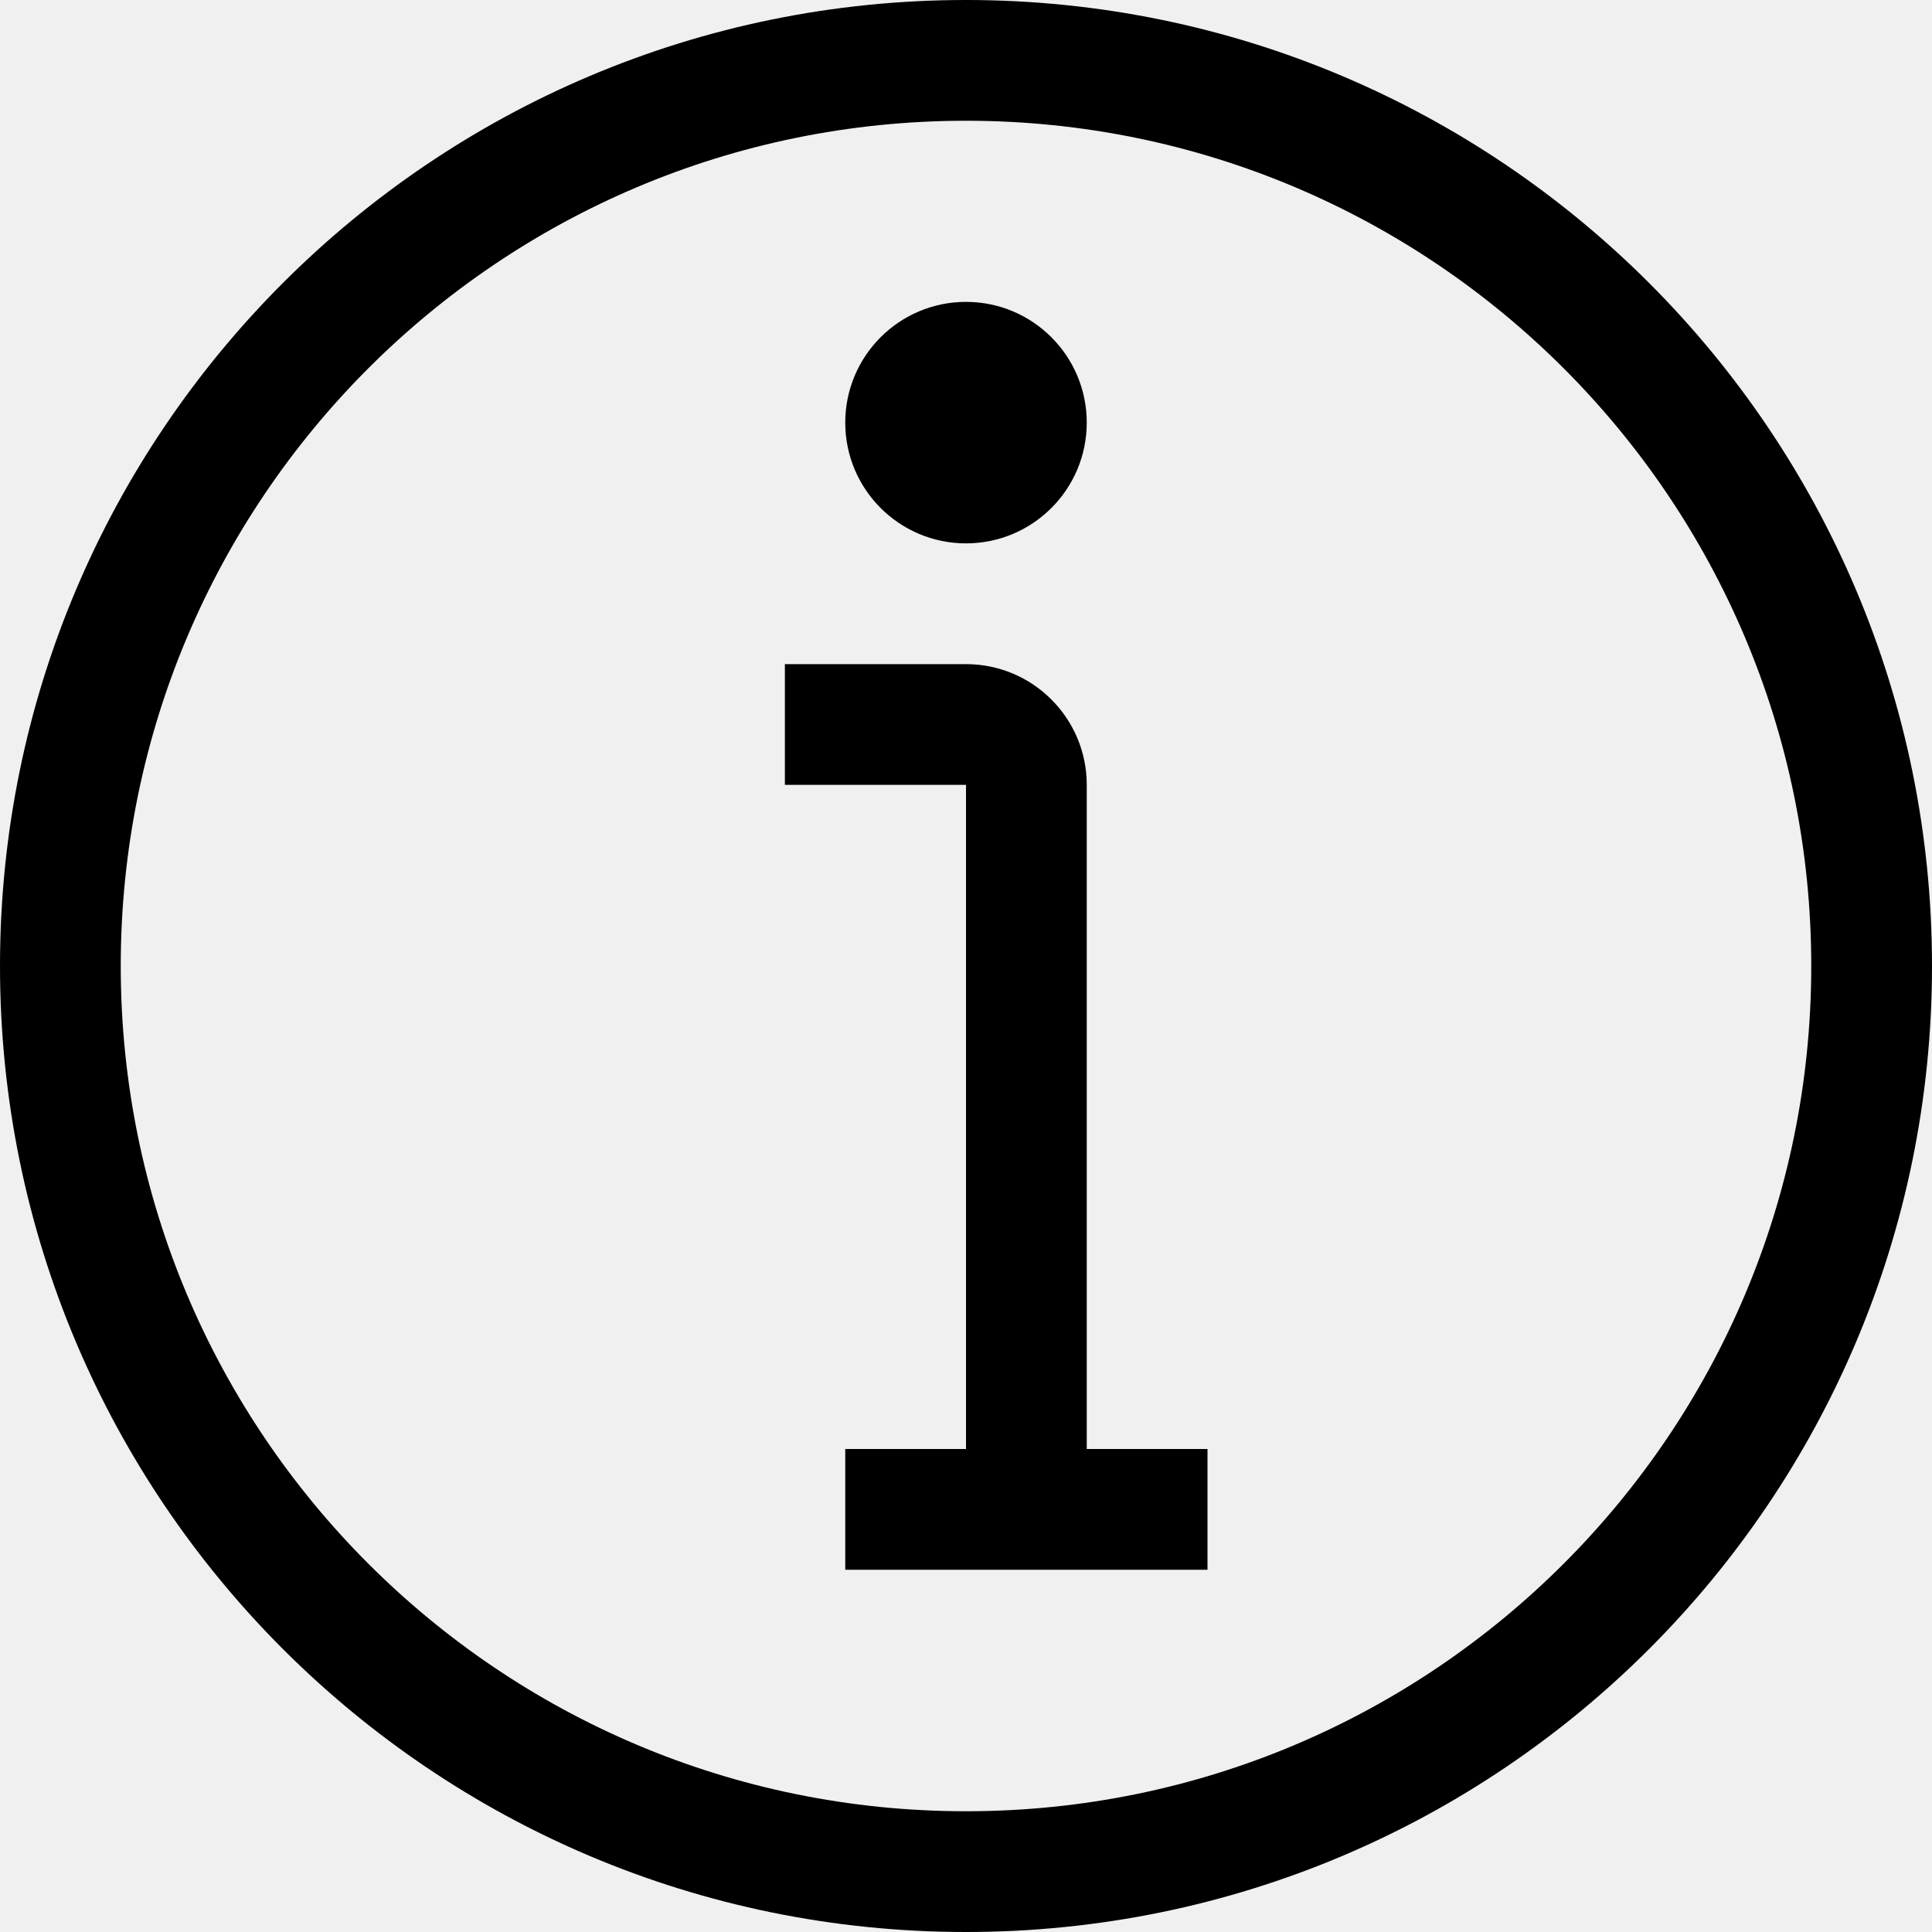
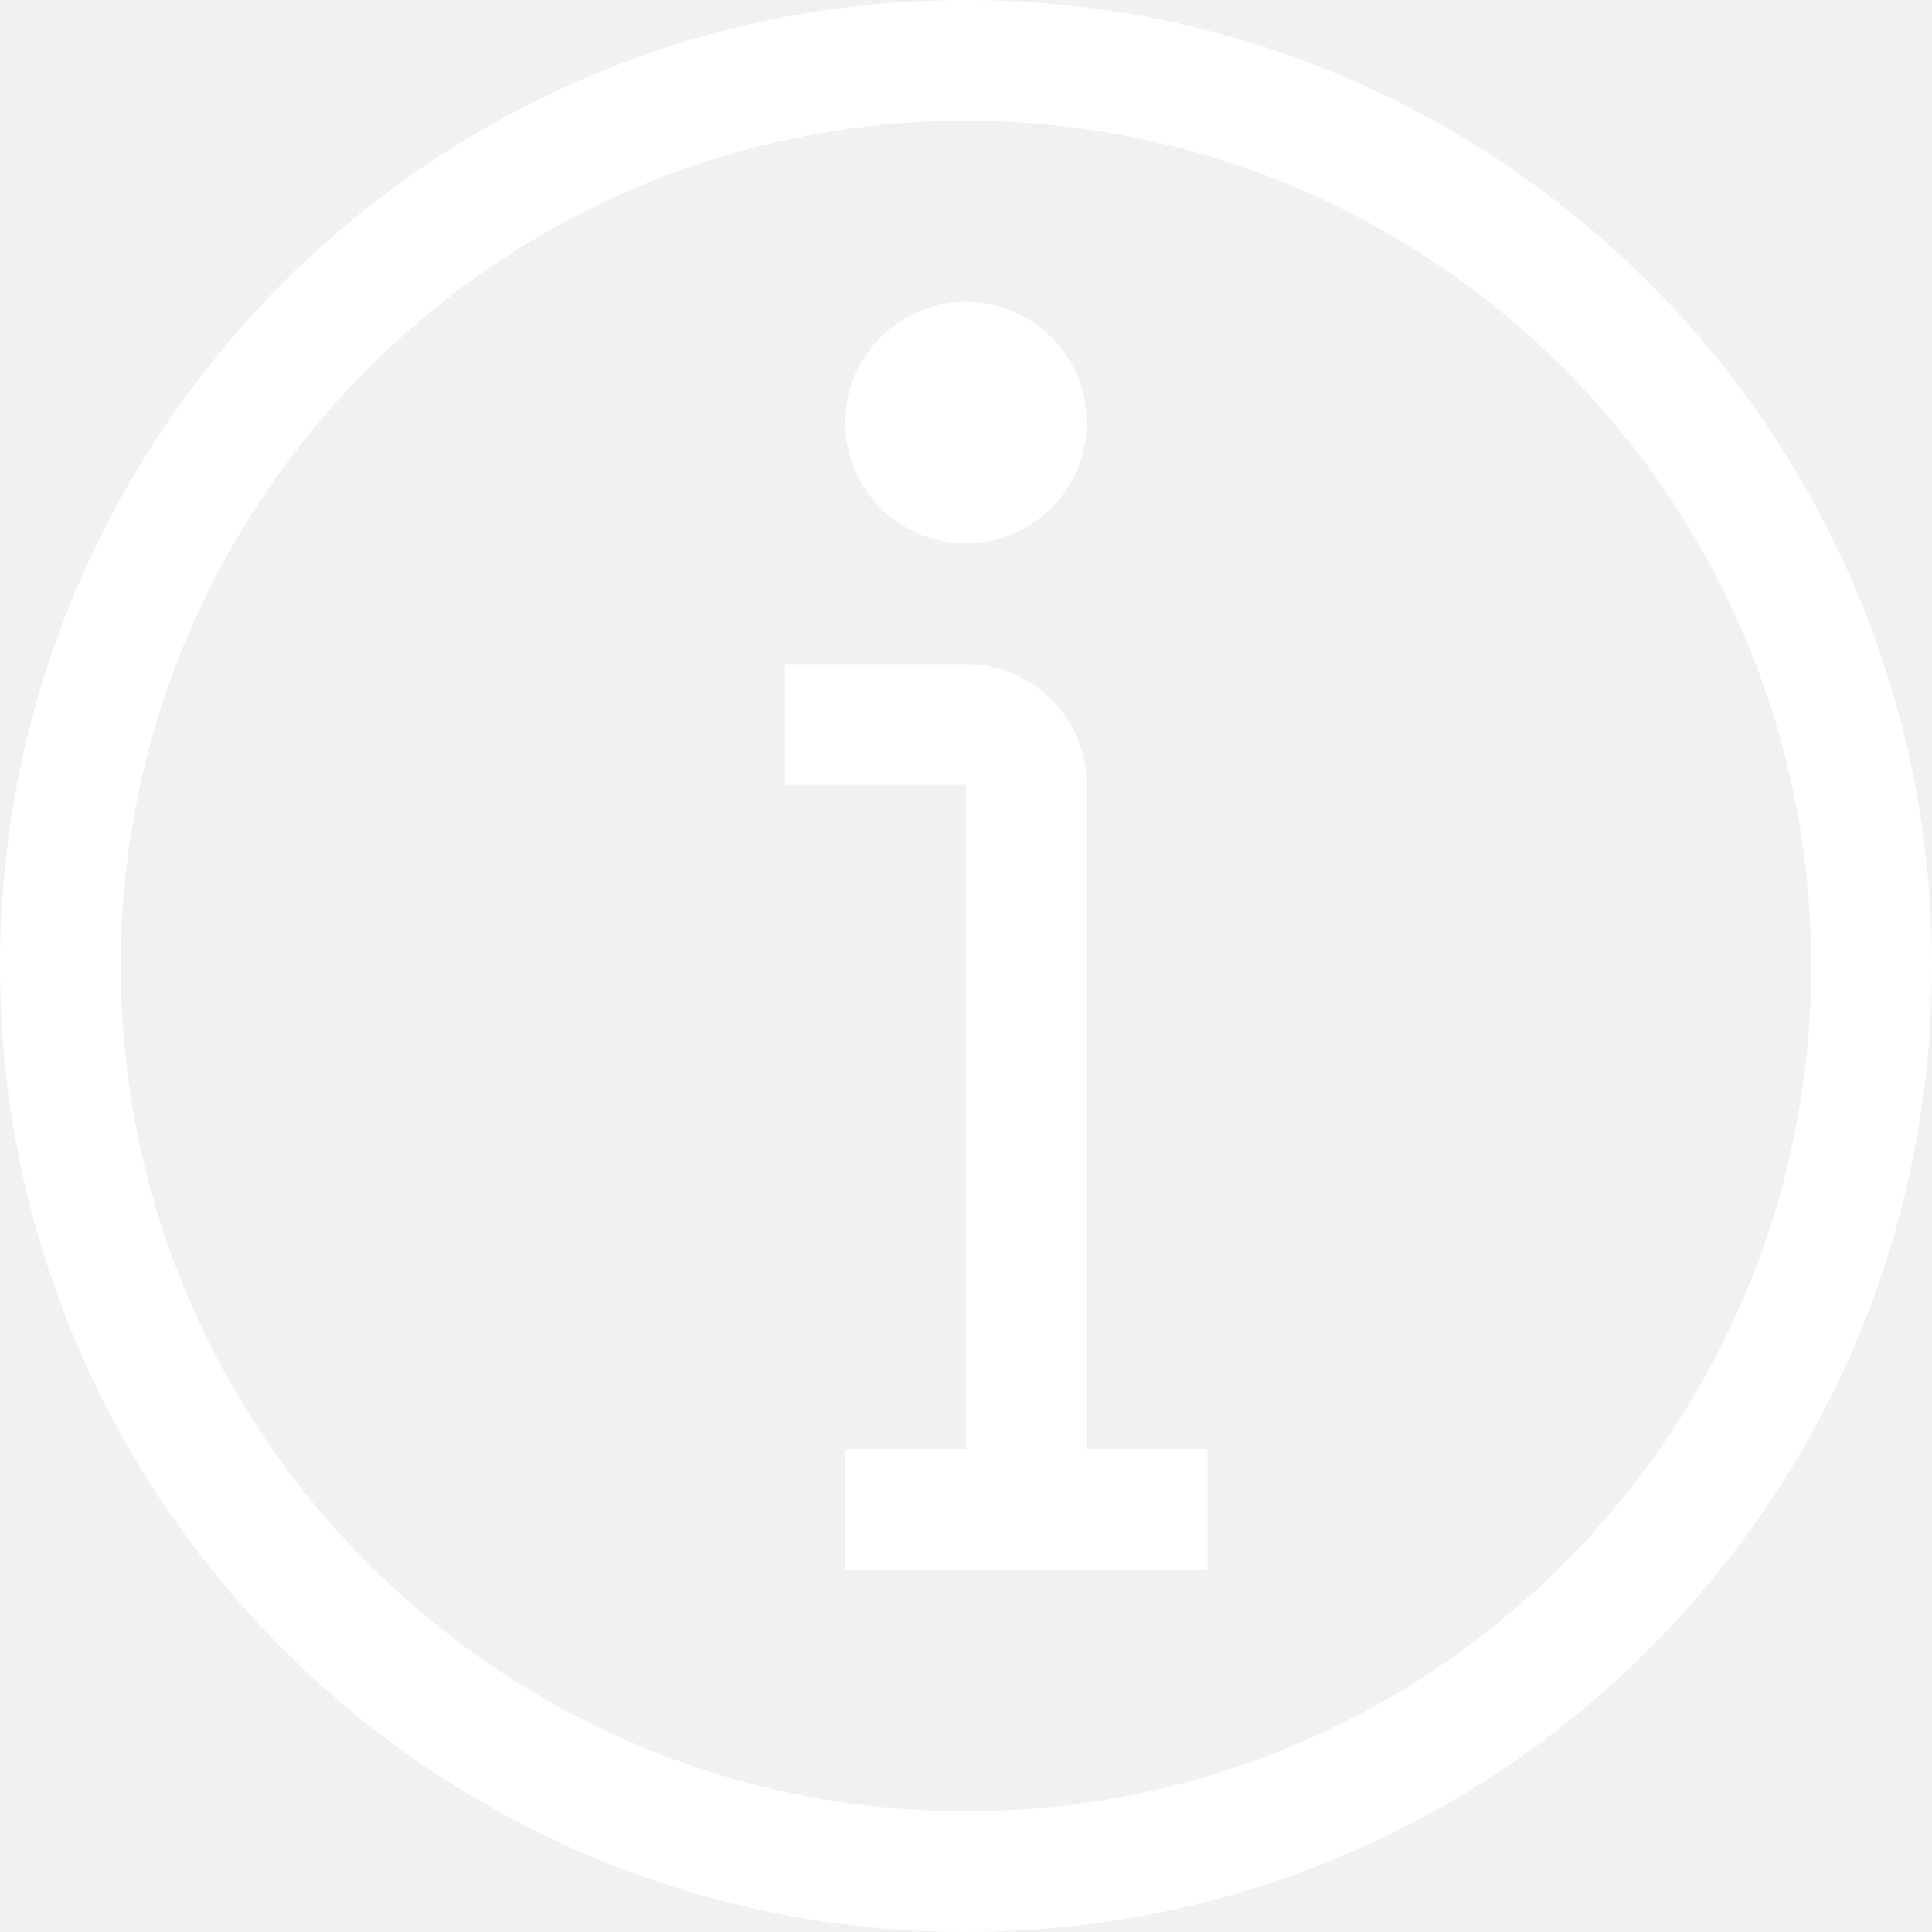
<svg xmlns="http://www.w3.org/2000/svg" version="1.1" id="Capa_1" x="0px" y="0px" viewBox="0 0 512 512" style="enable-background:new 0 0 512 512;" xml:space="preserve">
  <g>
    <g>
      <g>
-         <path d="M256,0C114.615,0,0,114.615,0,256s114.615,256,256,256s256-114.615,256-256S397.385,0,256,0z M256,480     C132.288,480,32,379.712,32,256S132.288,32,256,32s224,100.288,224,224S379.712,480,256,480z" />
-         <path d="M288,208c0-17.673-14.327-32-32-32h-48v32h48v176h-32v32h96v-32h-32V208z" />
-         <circle cx="256" cy="112" r="32" />
+         <path style="fill:#ffffff" d="M256,0C114.615,0,0,114.615,0,256s114.615,256,256,256s256-114.615,256-256S397.385,0,256,0z M256,480     C132.288,480,32,379.712,32,256S132.288,32,256,32s224,100.288,224,224S379.712,480,256,480z" />
+         <path style="fill:#ffffff" d="M288,208c0-17.673-14.327-32-32-32h-48v32h48v176h-32v32h96v-32h-32V208z" />
+         <circle style="fill:#ffffff" cx="256" cy="112" r="32" />
      </g>
    </g>
  </g>
  <g>
</g>
  <g>
</g>
  <g>
</g>
  <g>
</g>
  <g>
</g>
  <g>
</g>
  <g>
</g>
  <g>
</g>
  <g>
</g>
  <g>
</g>
  <g>
</g>
  <g>
</g>
  <g>
</g>
  <g>
</g>
  <g>
</g>
</svg>
